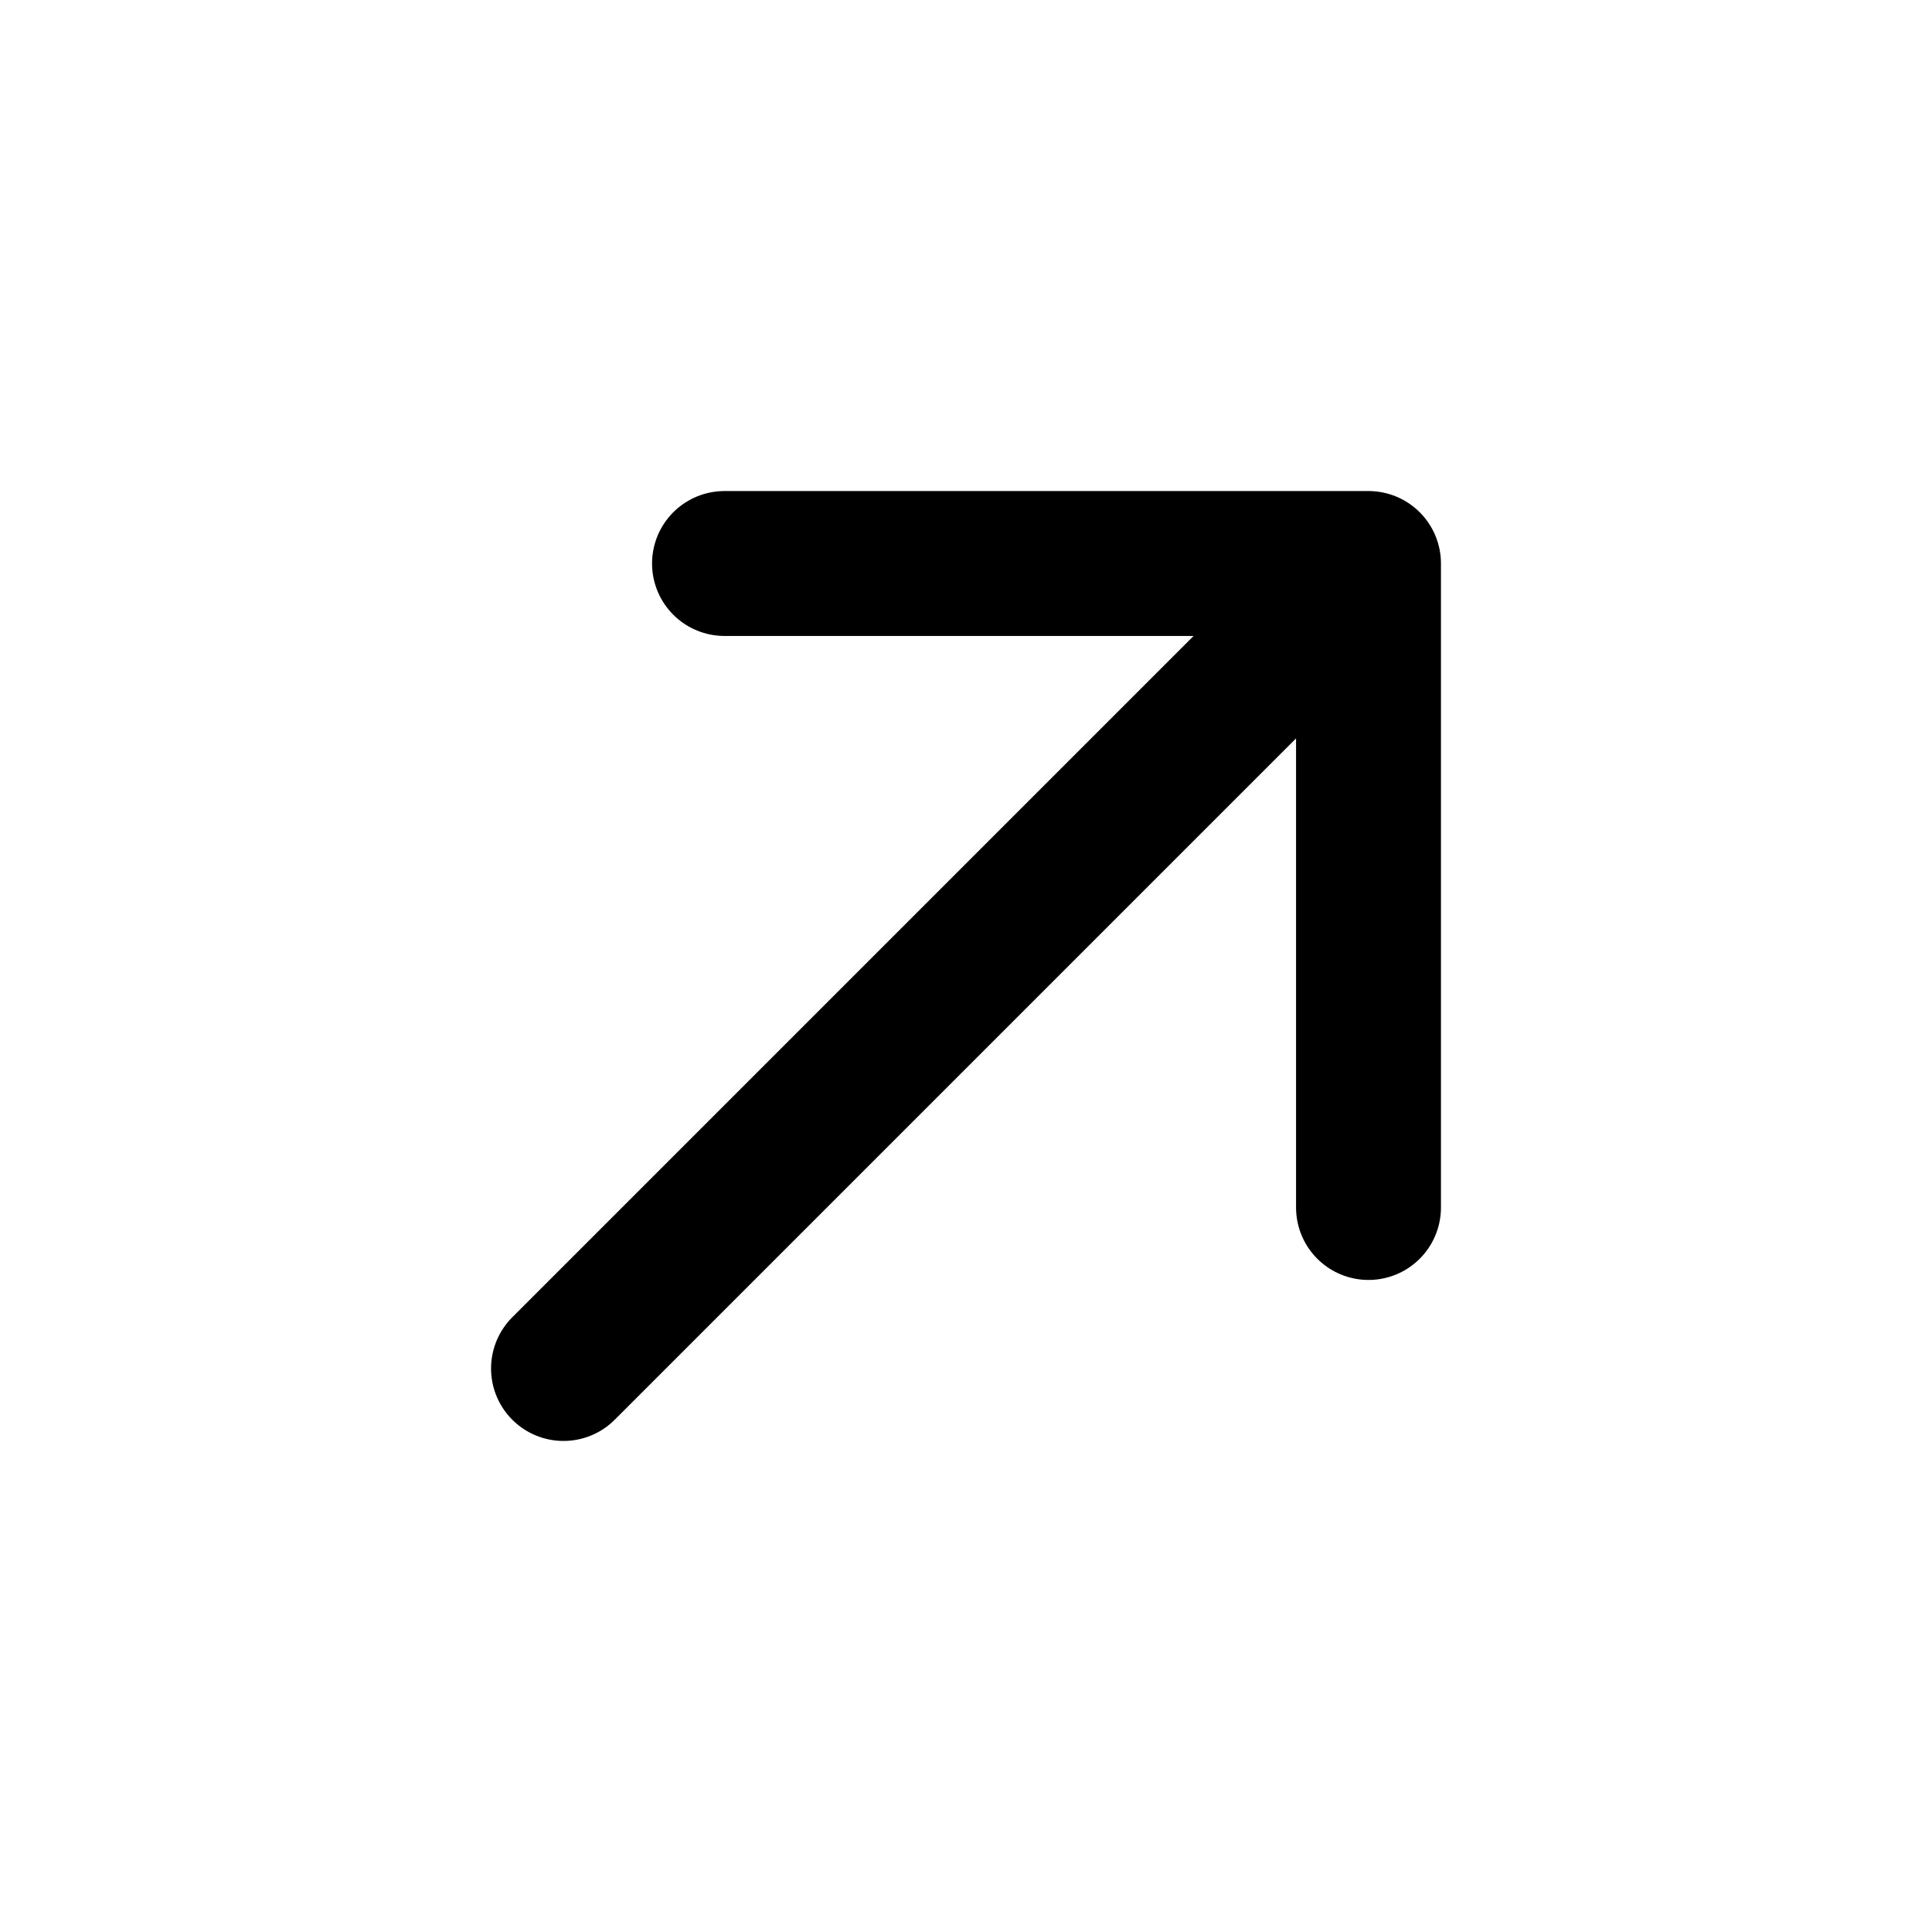
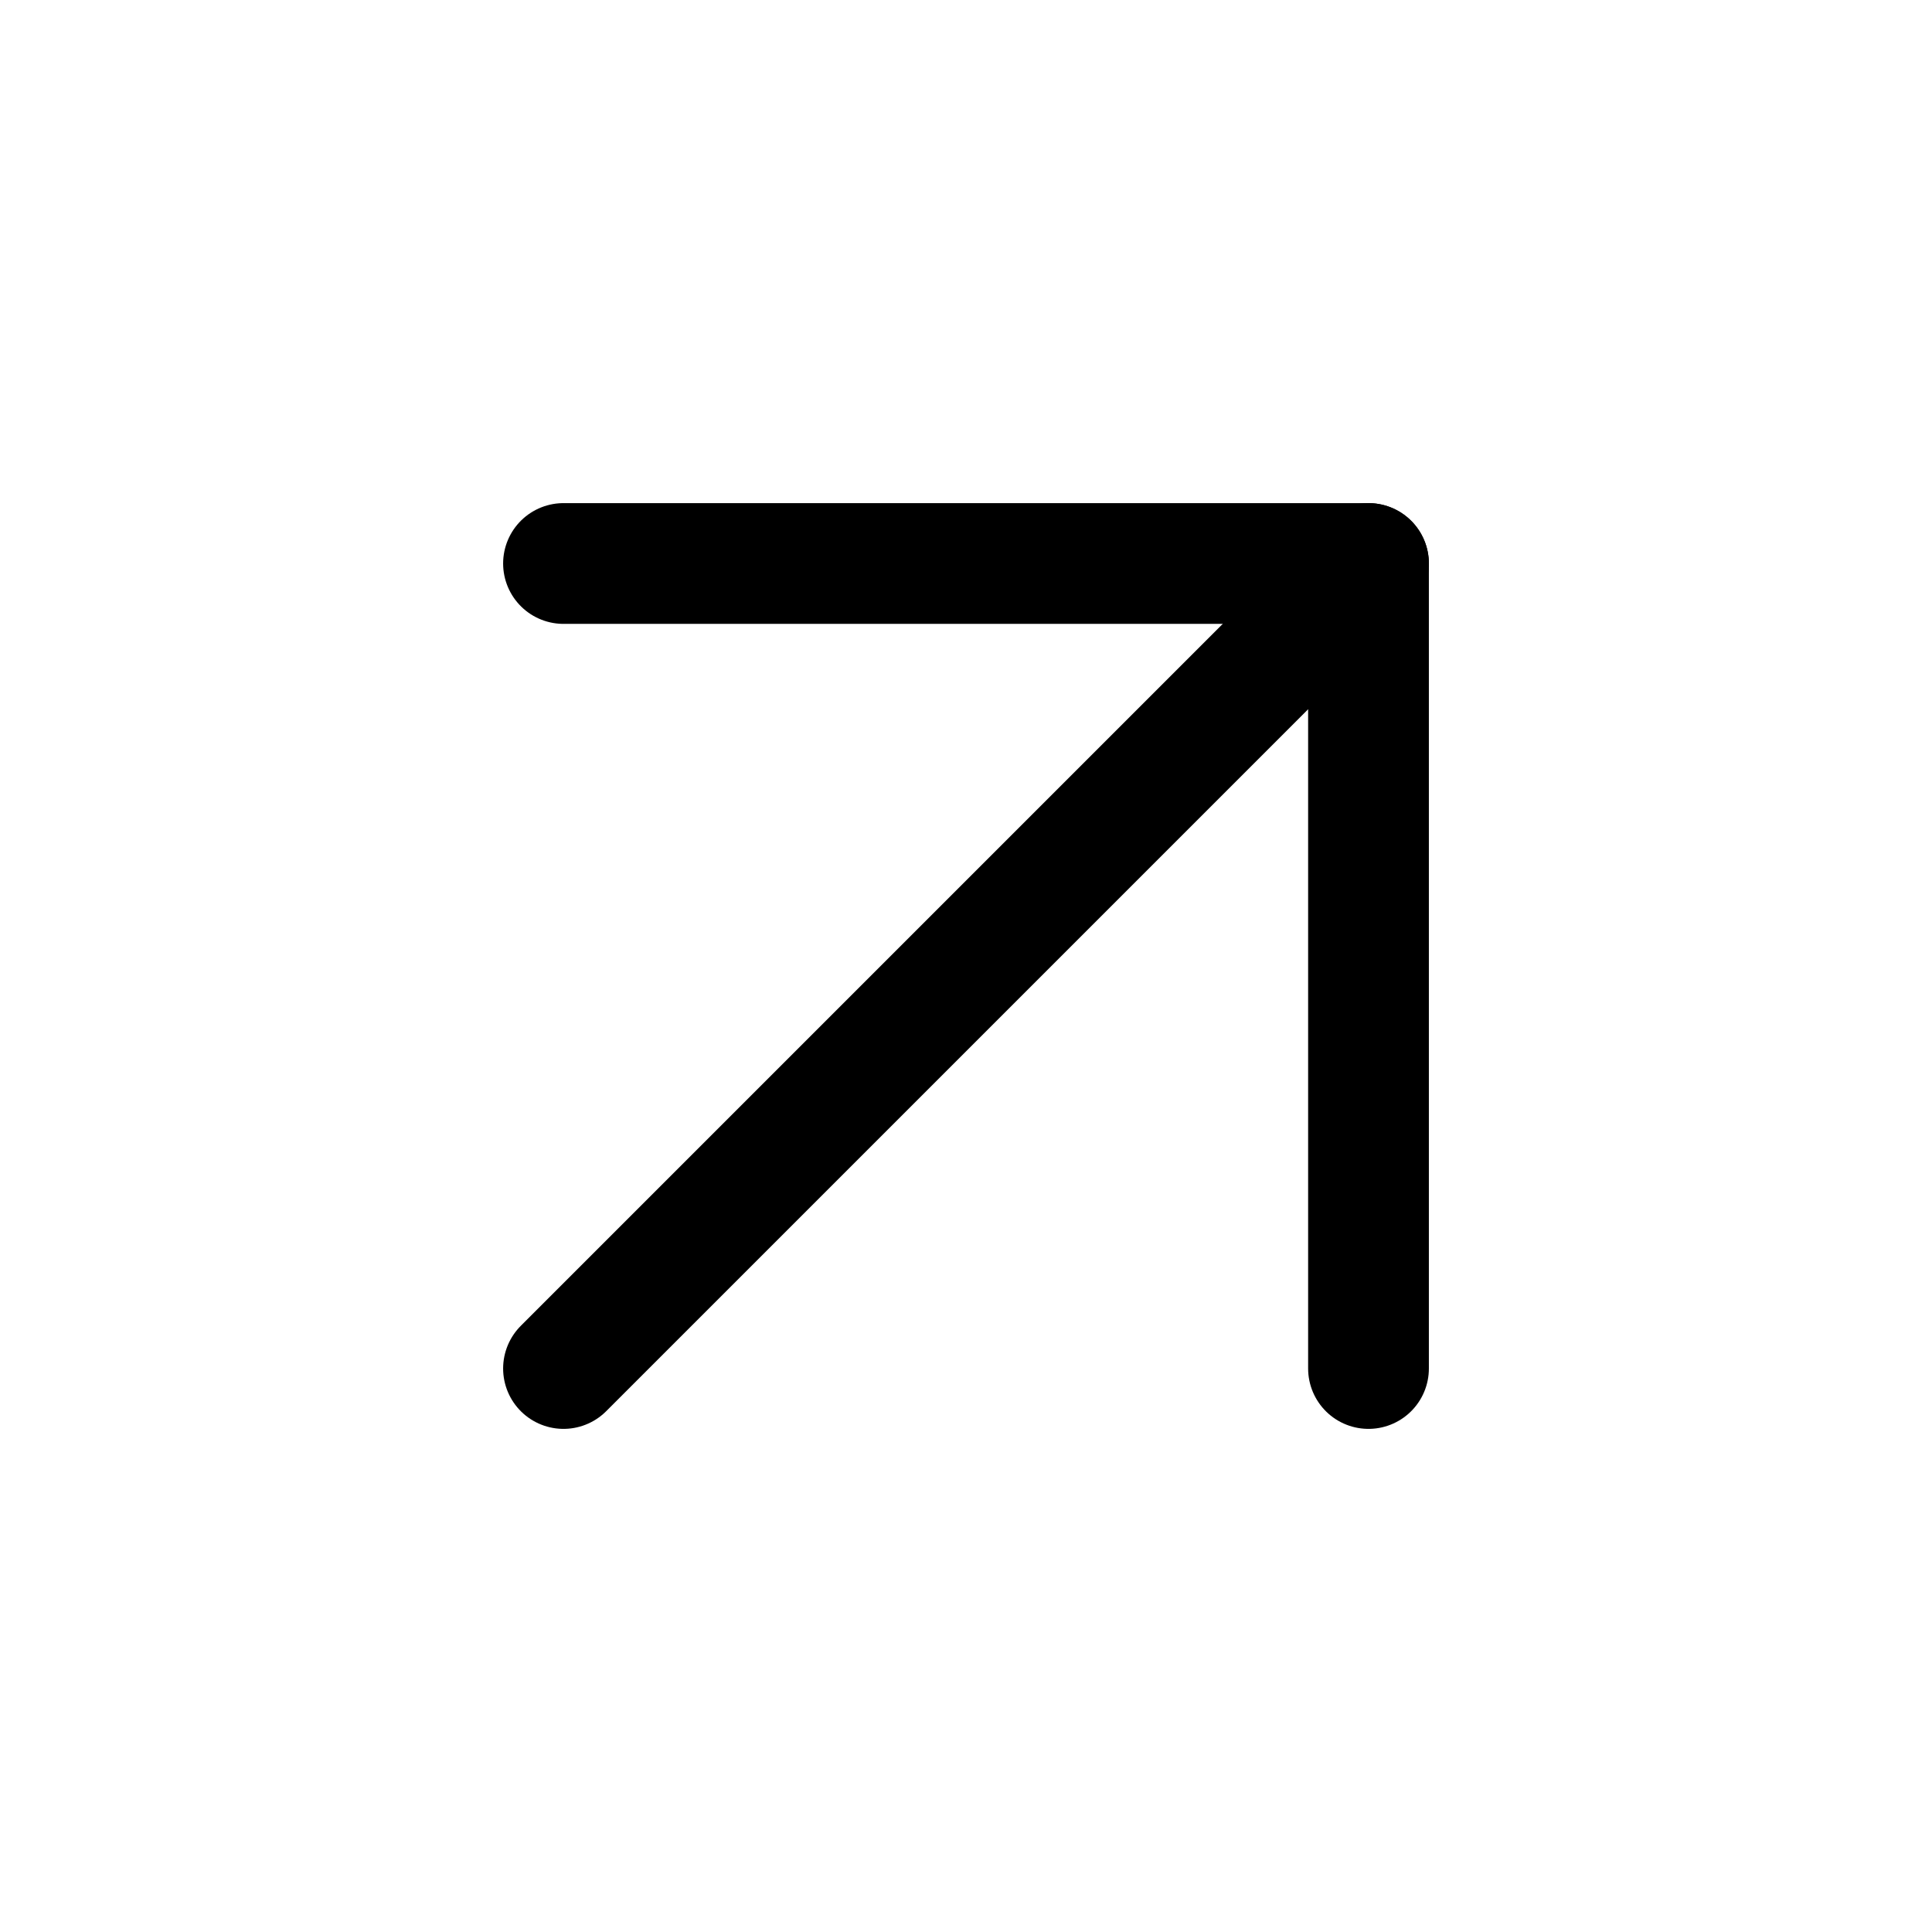
- <svg xmlns="http://www.w3.org/2000/svg" width="24" height="24" viewBox="0 0 24 24" fill="none" stroke="currentColor" stroke-width="1.8" stroke-linecap="round" stroke-linejoin="round">
-   <path d="M7 17 17 7M9 7h8v8" />
+ <svg xmlns="http://www.w3.org/2000/svg" class="lucide lucide-arrow-up-right" width="24" height="24" viewBox="0 0 24 24" fill="none" stroke="currentColor" stroke-width="1.5" stroke-linecap="round" stroke-linejoin="round">
+   <path d="M7 7h10v10" />
+   <path d="M7 17 17 7" />
</svg>
